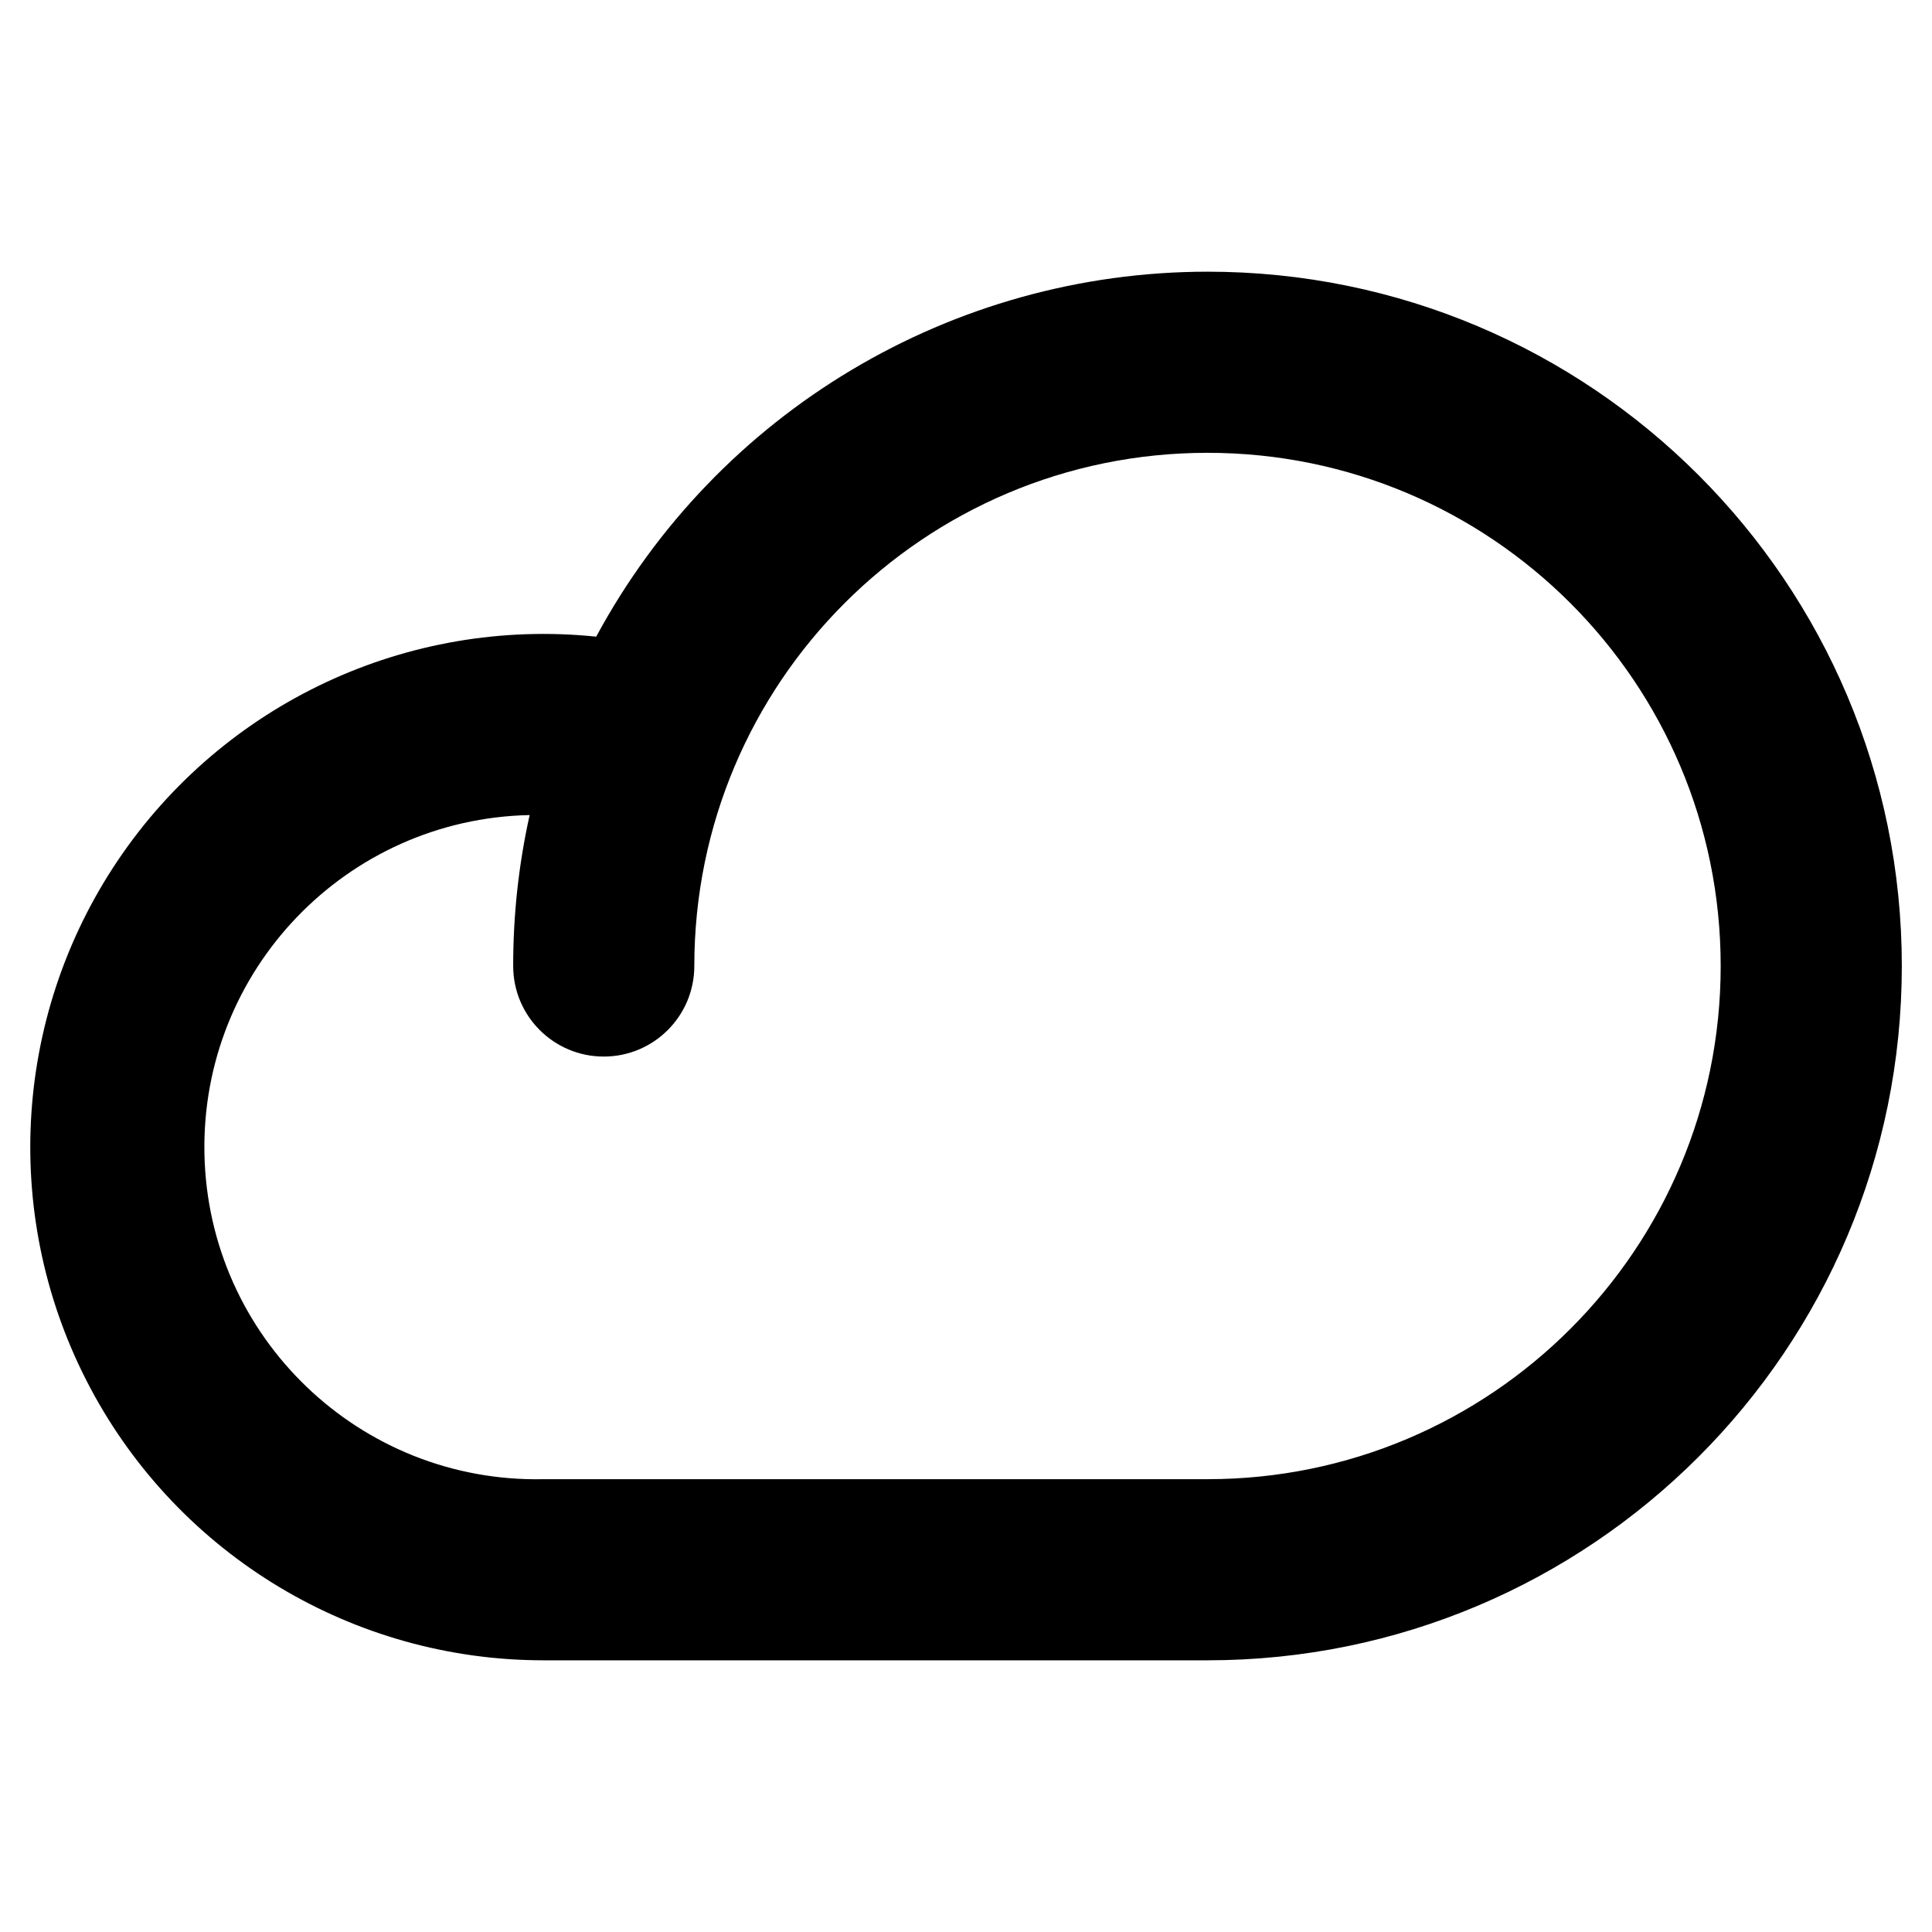
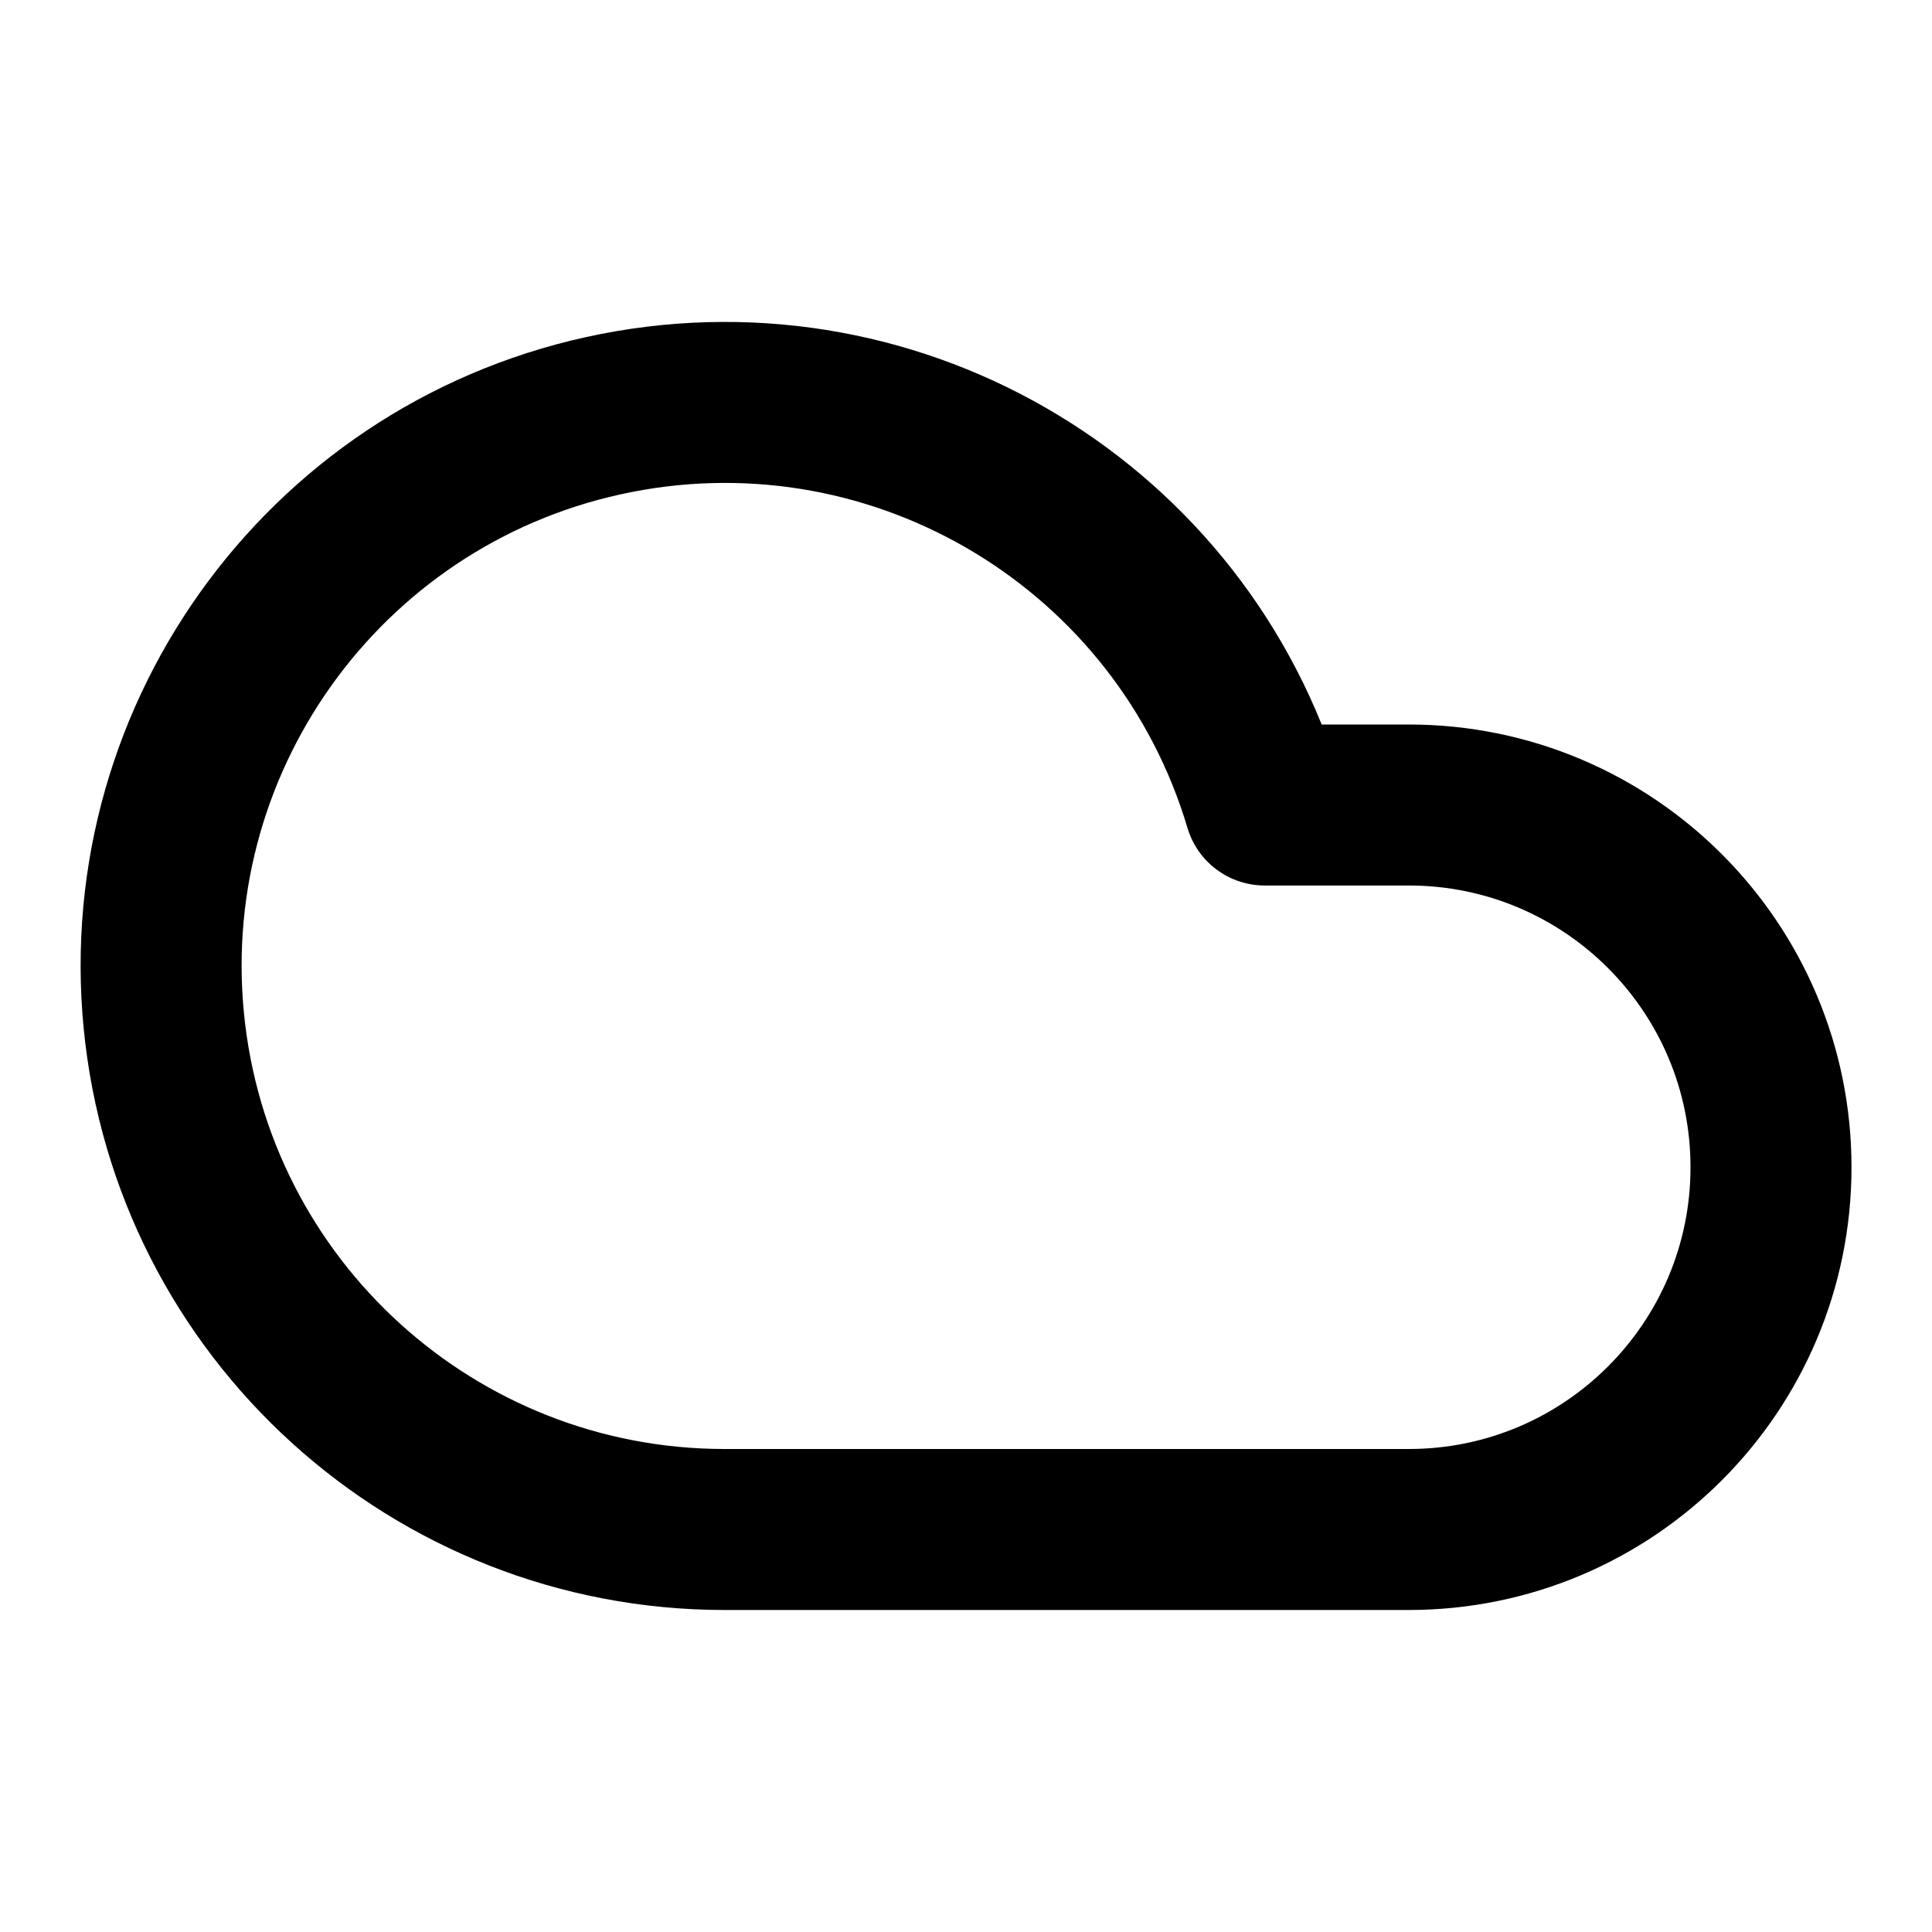
- <svg xmlns="http://www.w3.org/2000/svg" viewBox="0 0 256 256" fill="currentColor">
-   <path d="M160,36A92.09,92.09,0,0,0,79,84.36,68,68,0,1,0,72,220h88a92,92,0,0,0,0-184Zm0,160H72a44,44,0,0,1-1.82-88A91.86,91.86,0,0,0,68,128a12,12,0,0,0,24,0,68,68,0,1,1,68,68Z" />
+ <svg xmlns="http://www.w3.org/2000/svg" class="lucide lucide-cloud" width="24" height="24" viewBox="0 0 24 24" fill="none" stroke="currentColor" stroke-width="2" stroke-linecap="round" stroke-linejoin="round">
+   <path d="M17.5 19H9a7 7 0 1 1 6.71-9h1.79a4.5 4.5 0 1 1 0 9Z" />
</svg>
